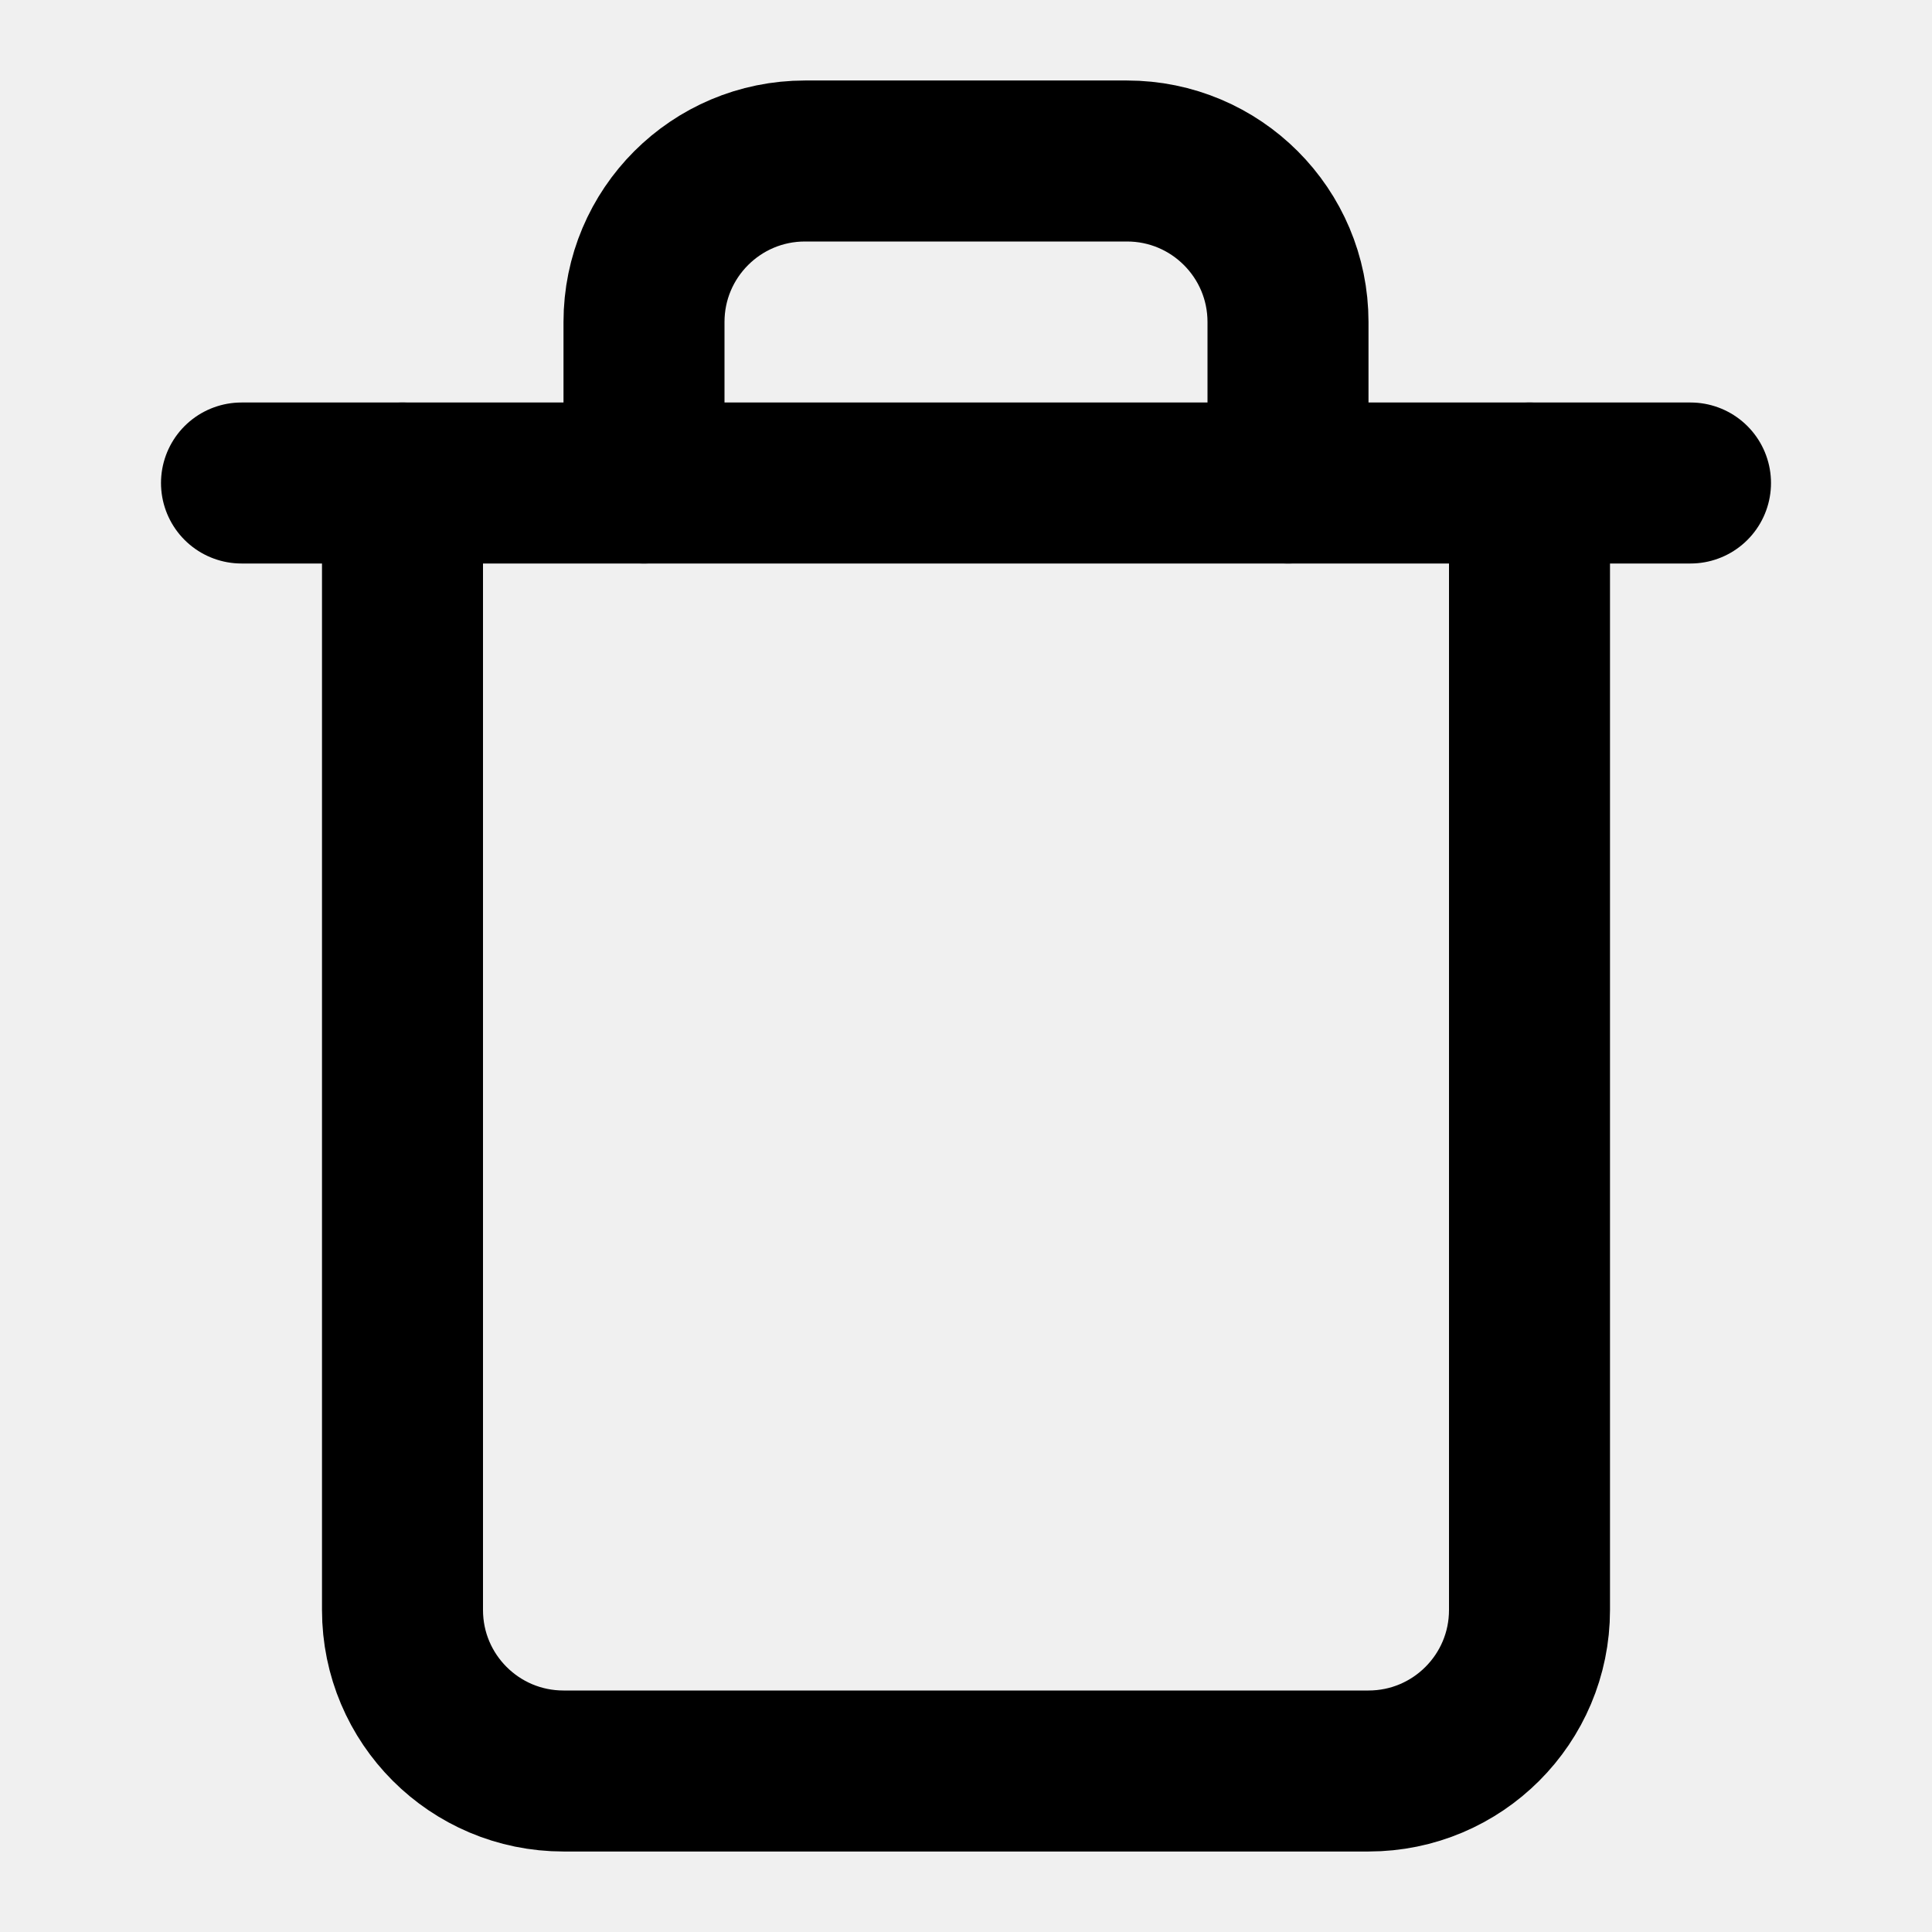
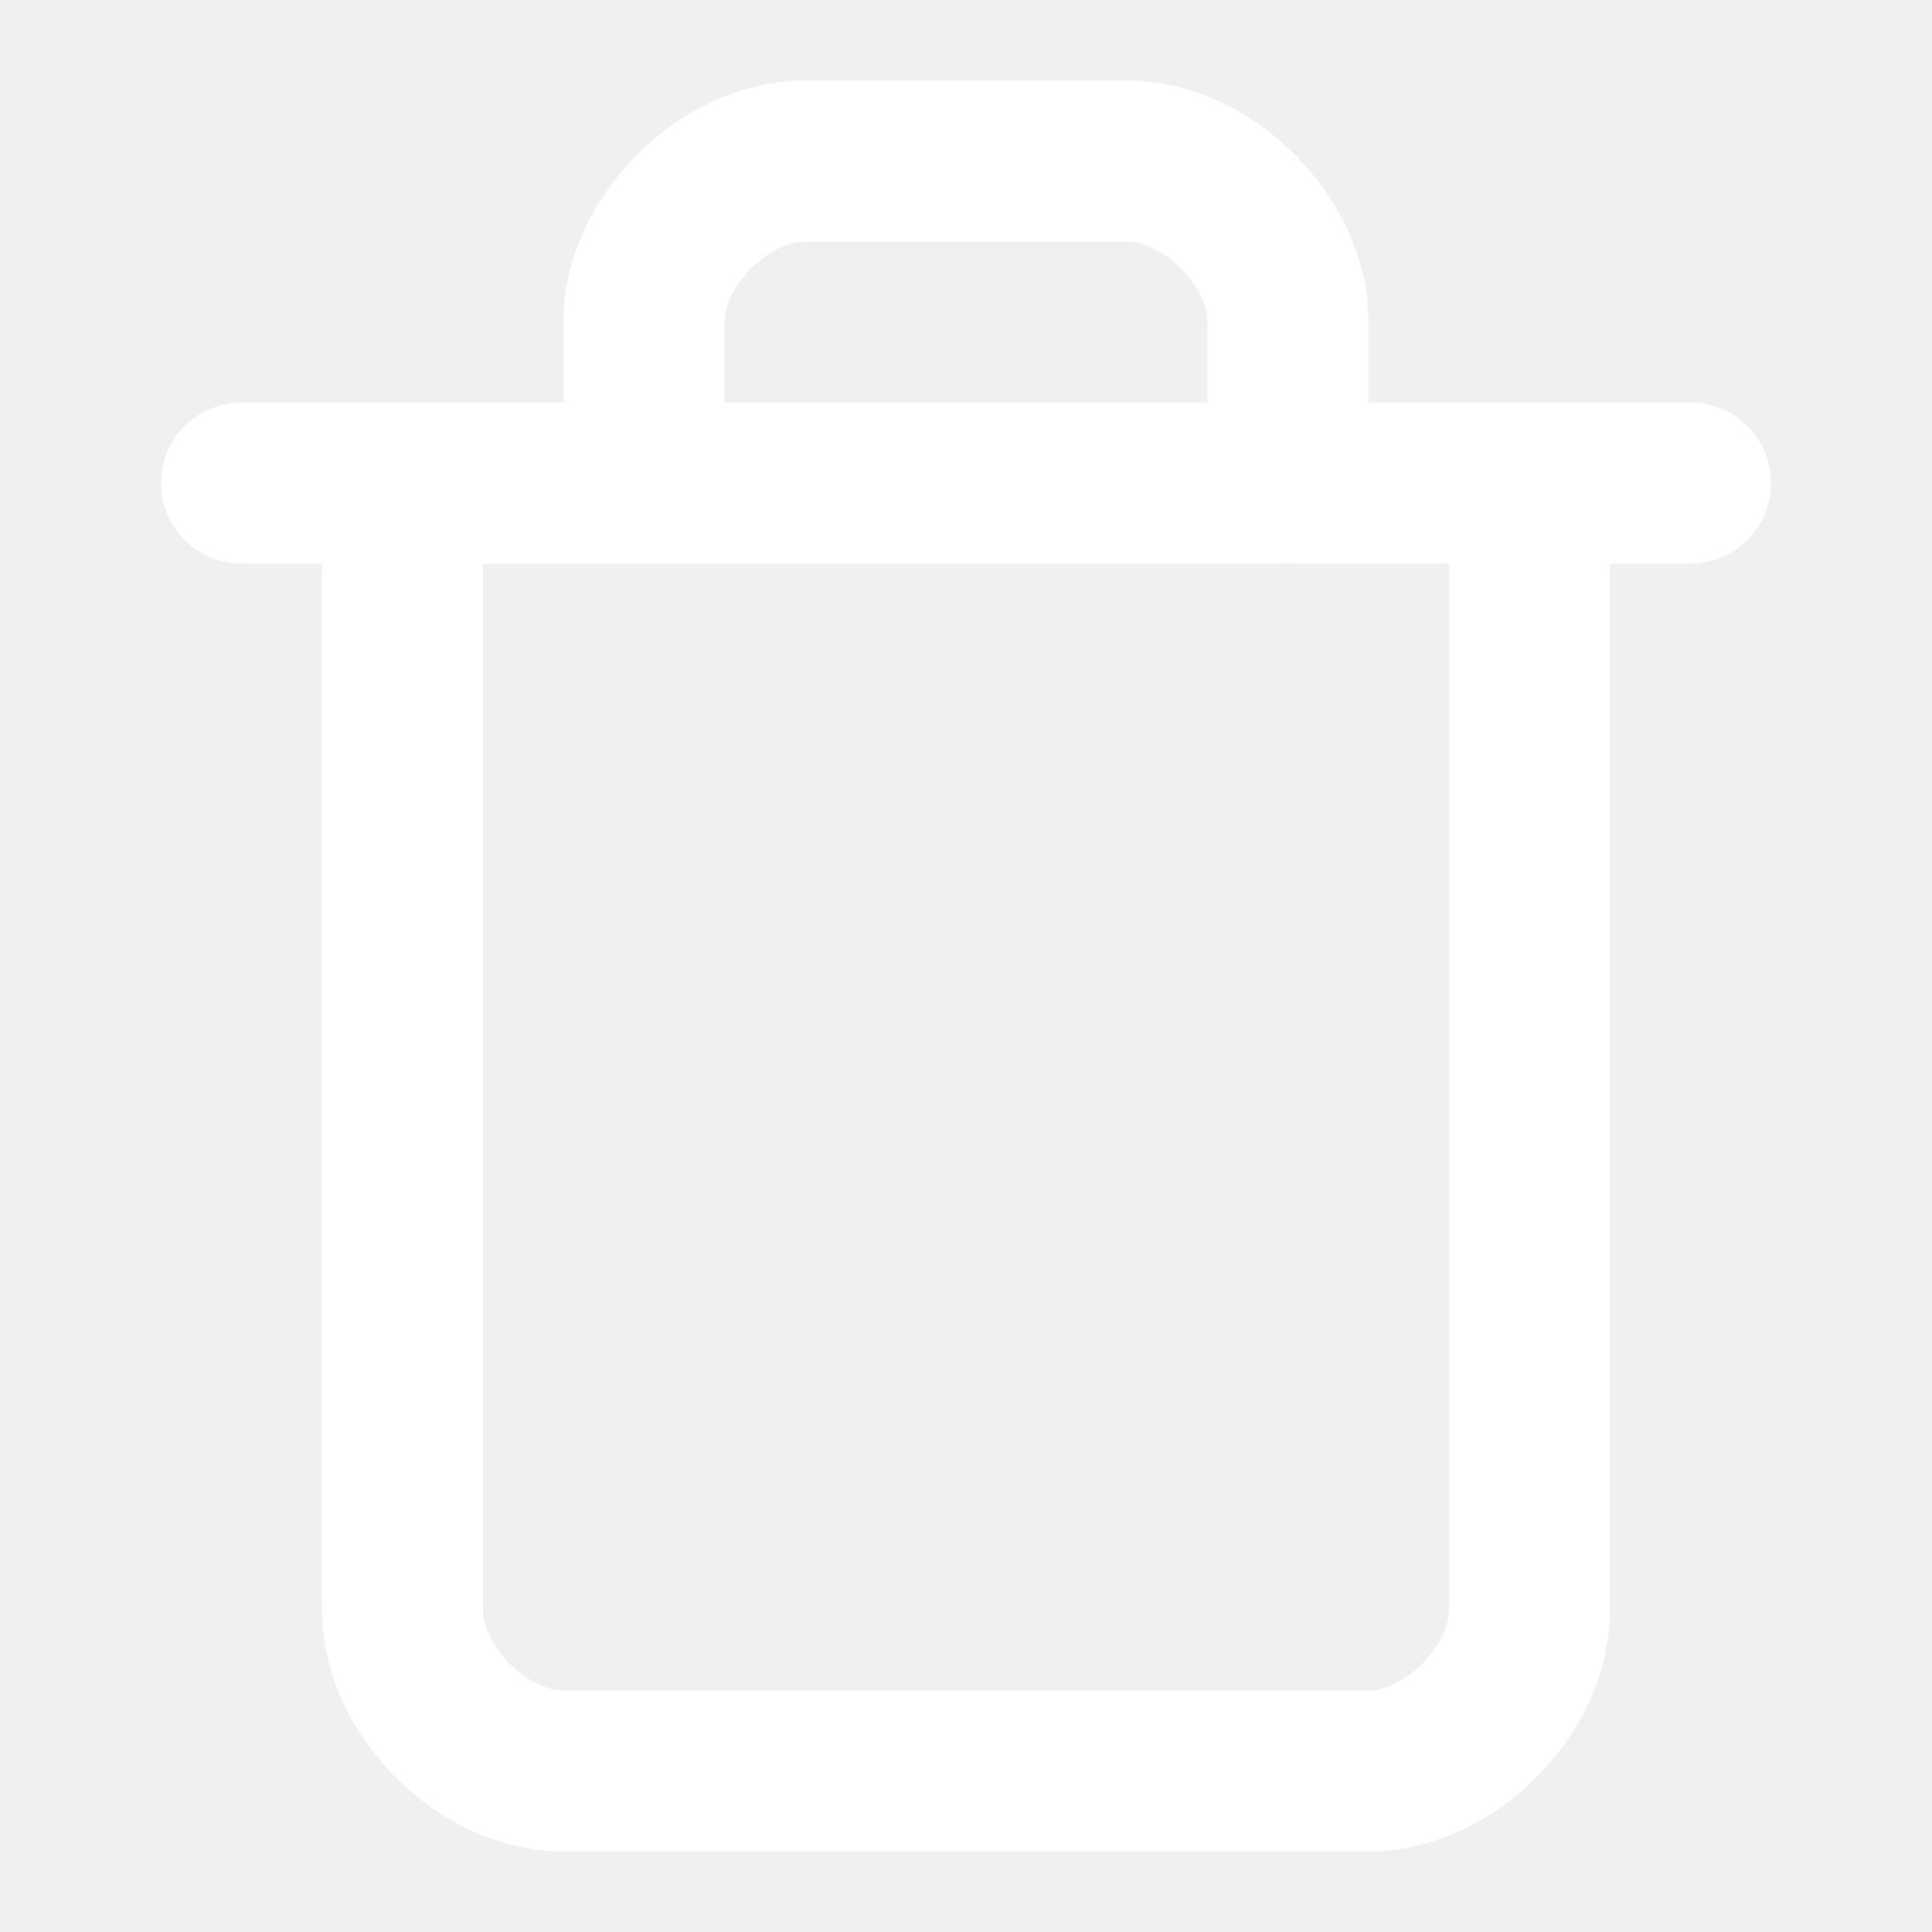
- <svg xmlns="http://www.w3.org/2000/svg" width="24" height="24" viewBox="0 0 24 24" fill="none" stroke="currentColor" stroke-width="2" stroke-linecap="round" stroke-linejoin="round" class="feather feather-trash">
-   <polyline points="3 6 5 6 21 6" />
-   <path d="M19 6v14a2 2 0 0 1-2 2H7a2 2 0 0 1-2-2V6m3 0V4a2 2 0 0 1 2-2h4a2 2 0 0 1 2 2v2" />
+ <svg xmlns="http://www.w3.org/2000/svg" width="24" height="24" viewBox="0 0 24 24" fill="none" stroke="#ffffff" stroke-width="2" stroke-linecap="round" stroke-linejoin="round" class="lucide lucide-trash-icon lucide-trash">
+   <path d="M3 6h18" />
+   <path d="M19 6v14c0 1-1 2-2 2H7c-1 0-2-1-2-2V6" />
+   <path d="M8 6V4c0-1 1-2 2-2h4c1 0 2 1 2 2v2" />
</svg>
